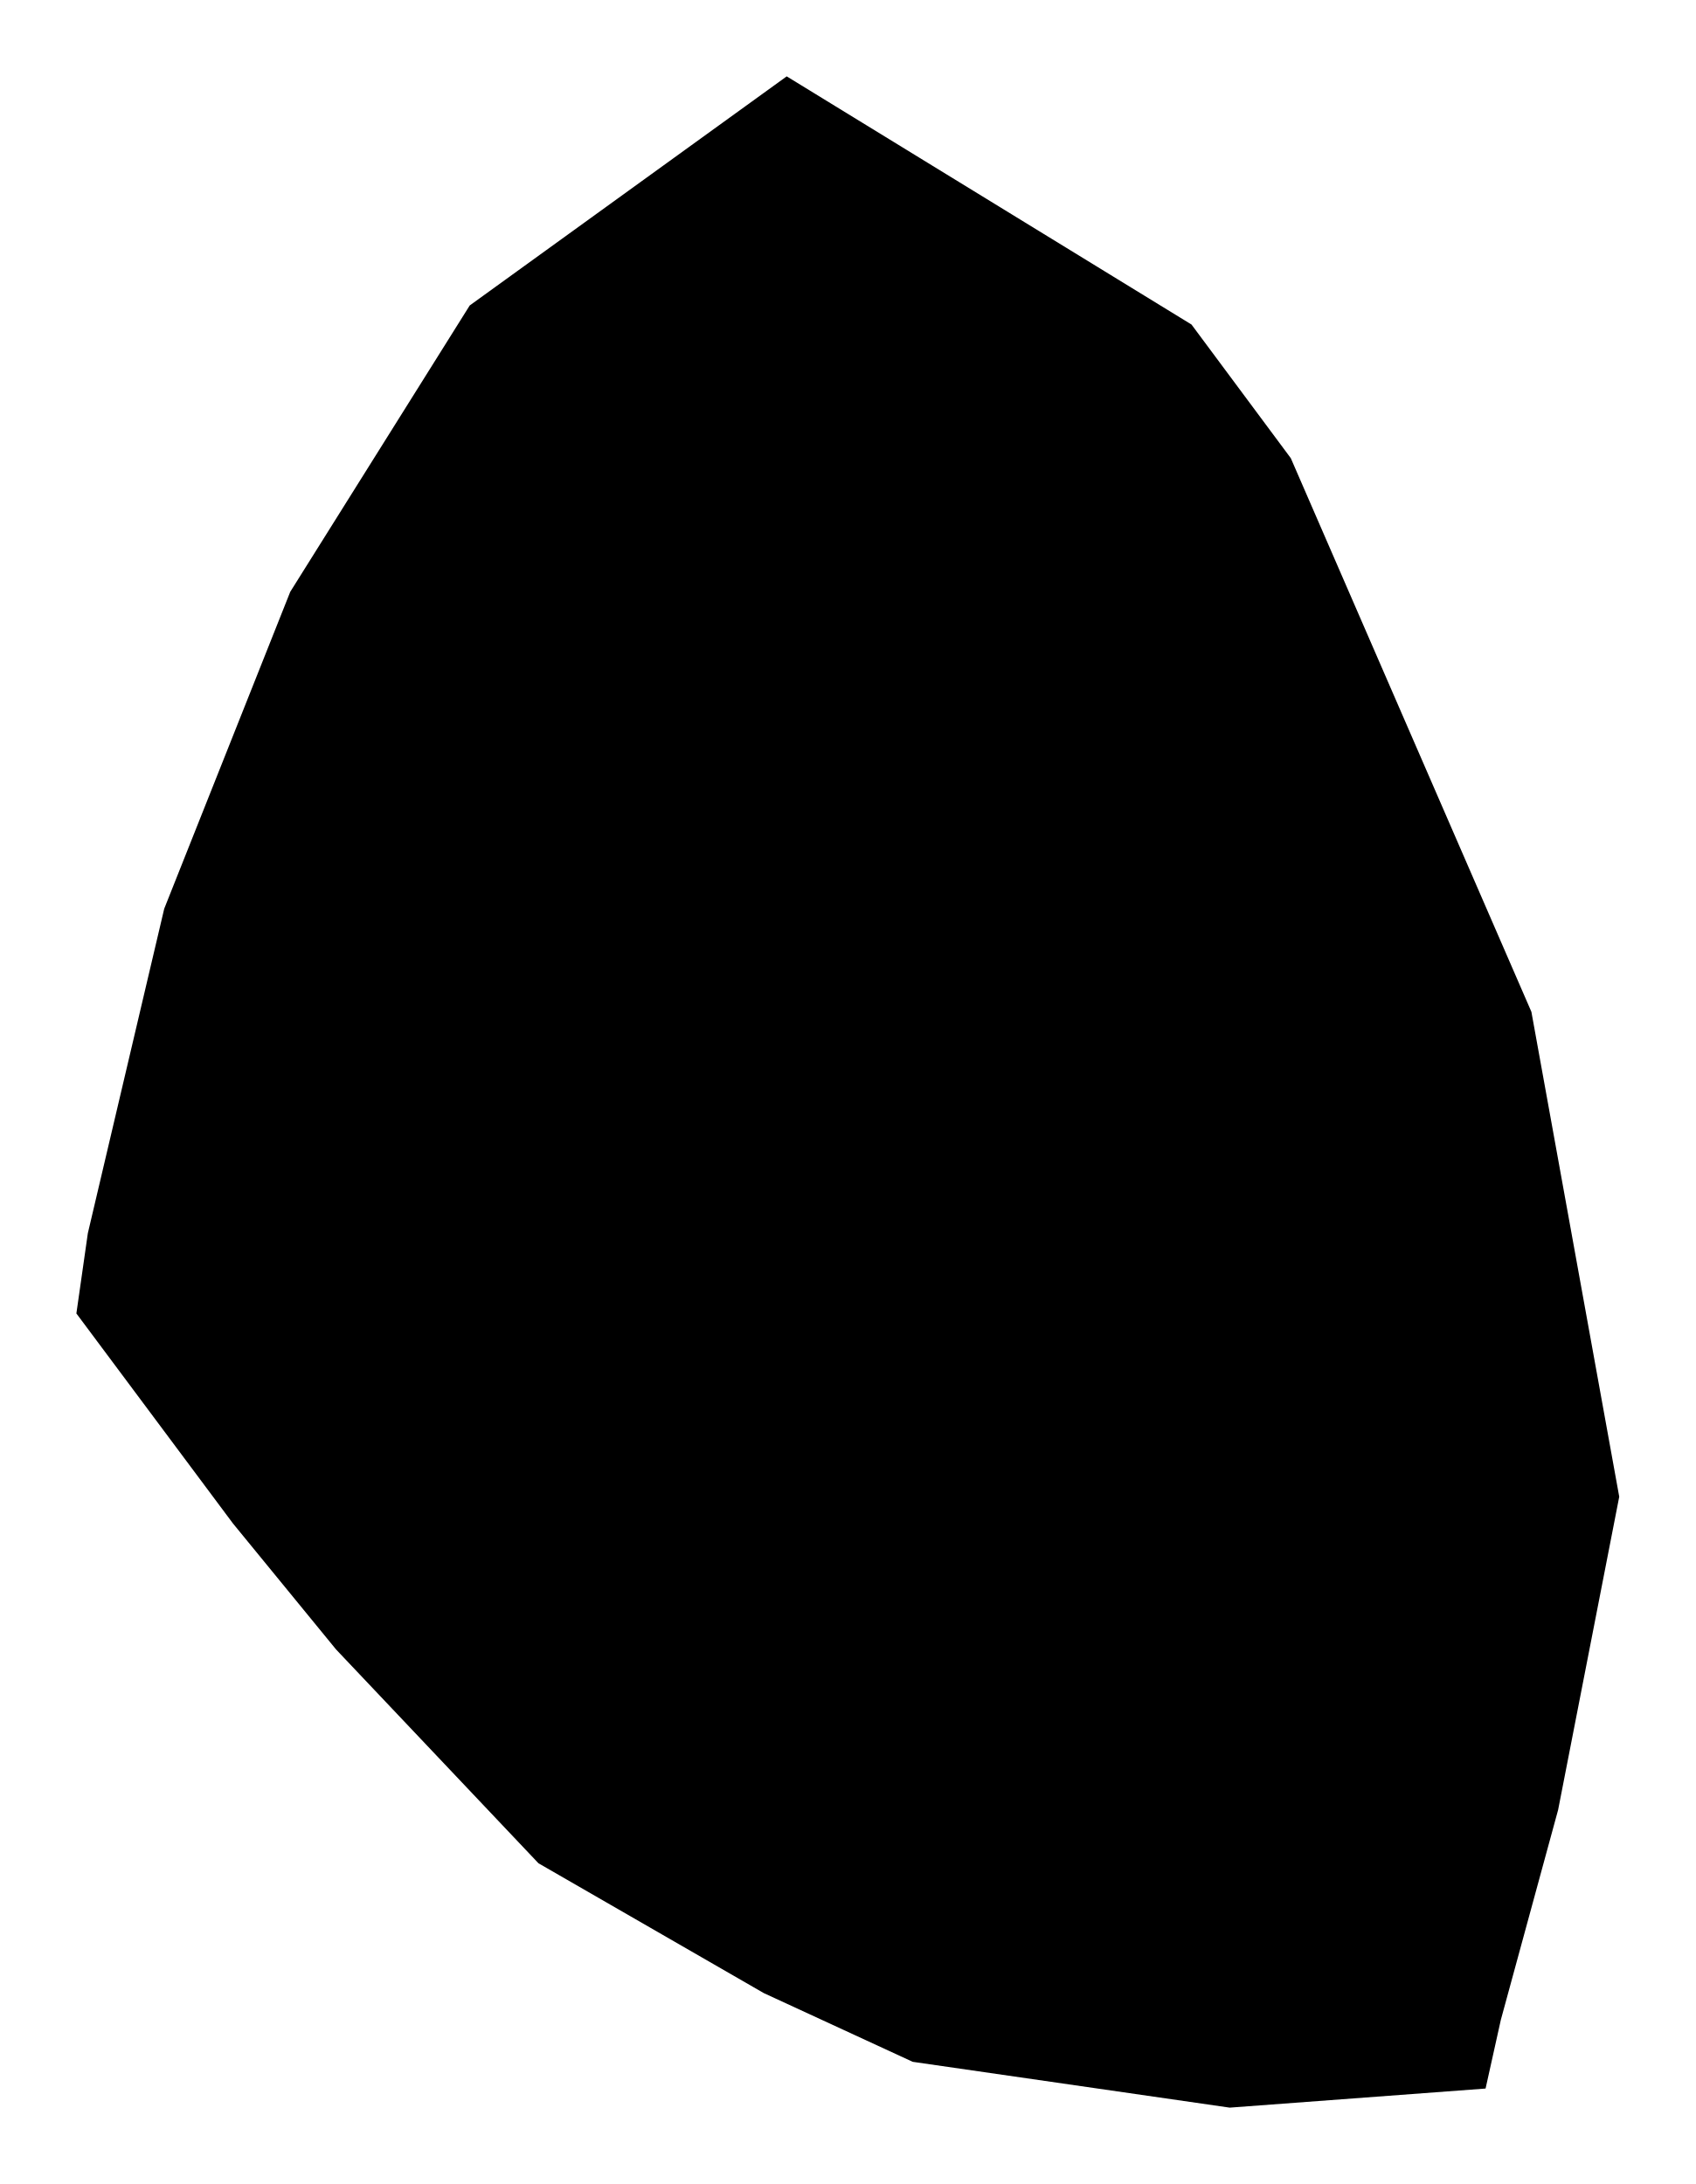
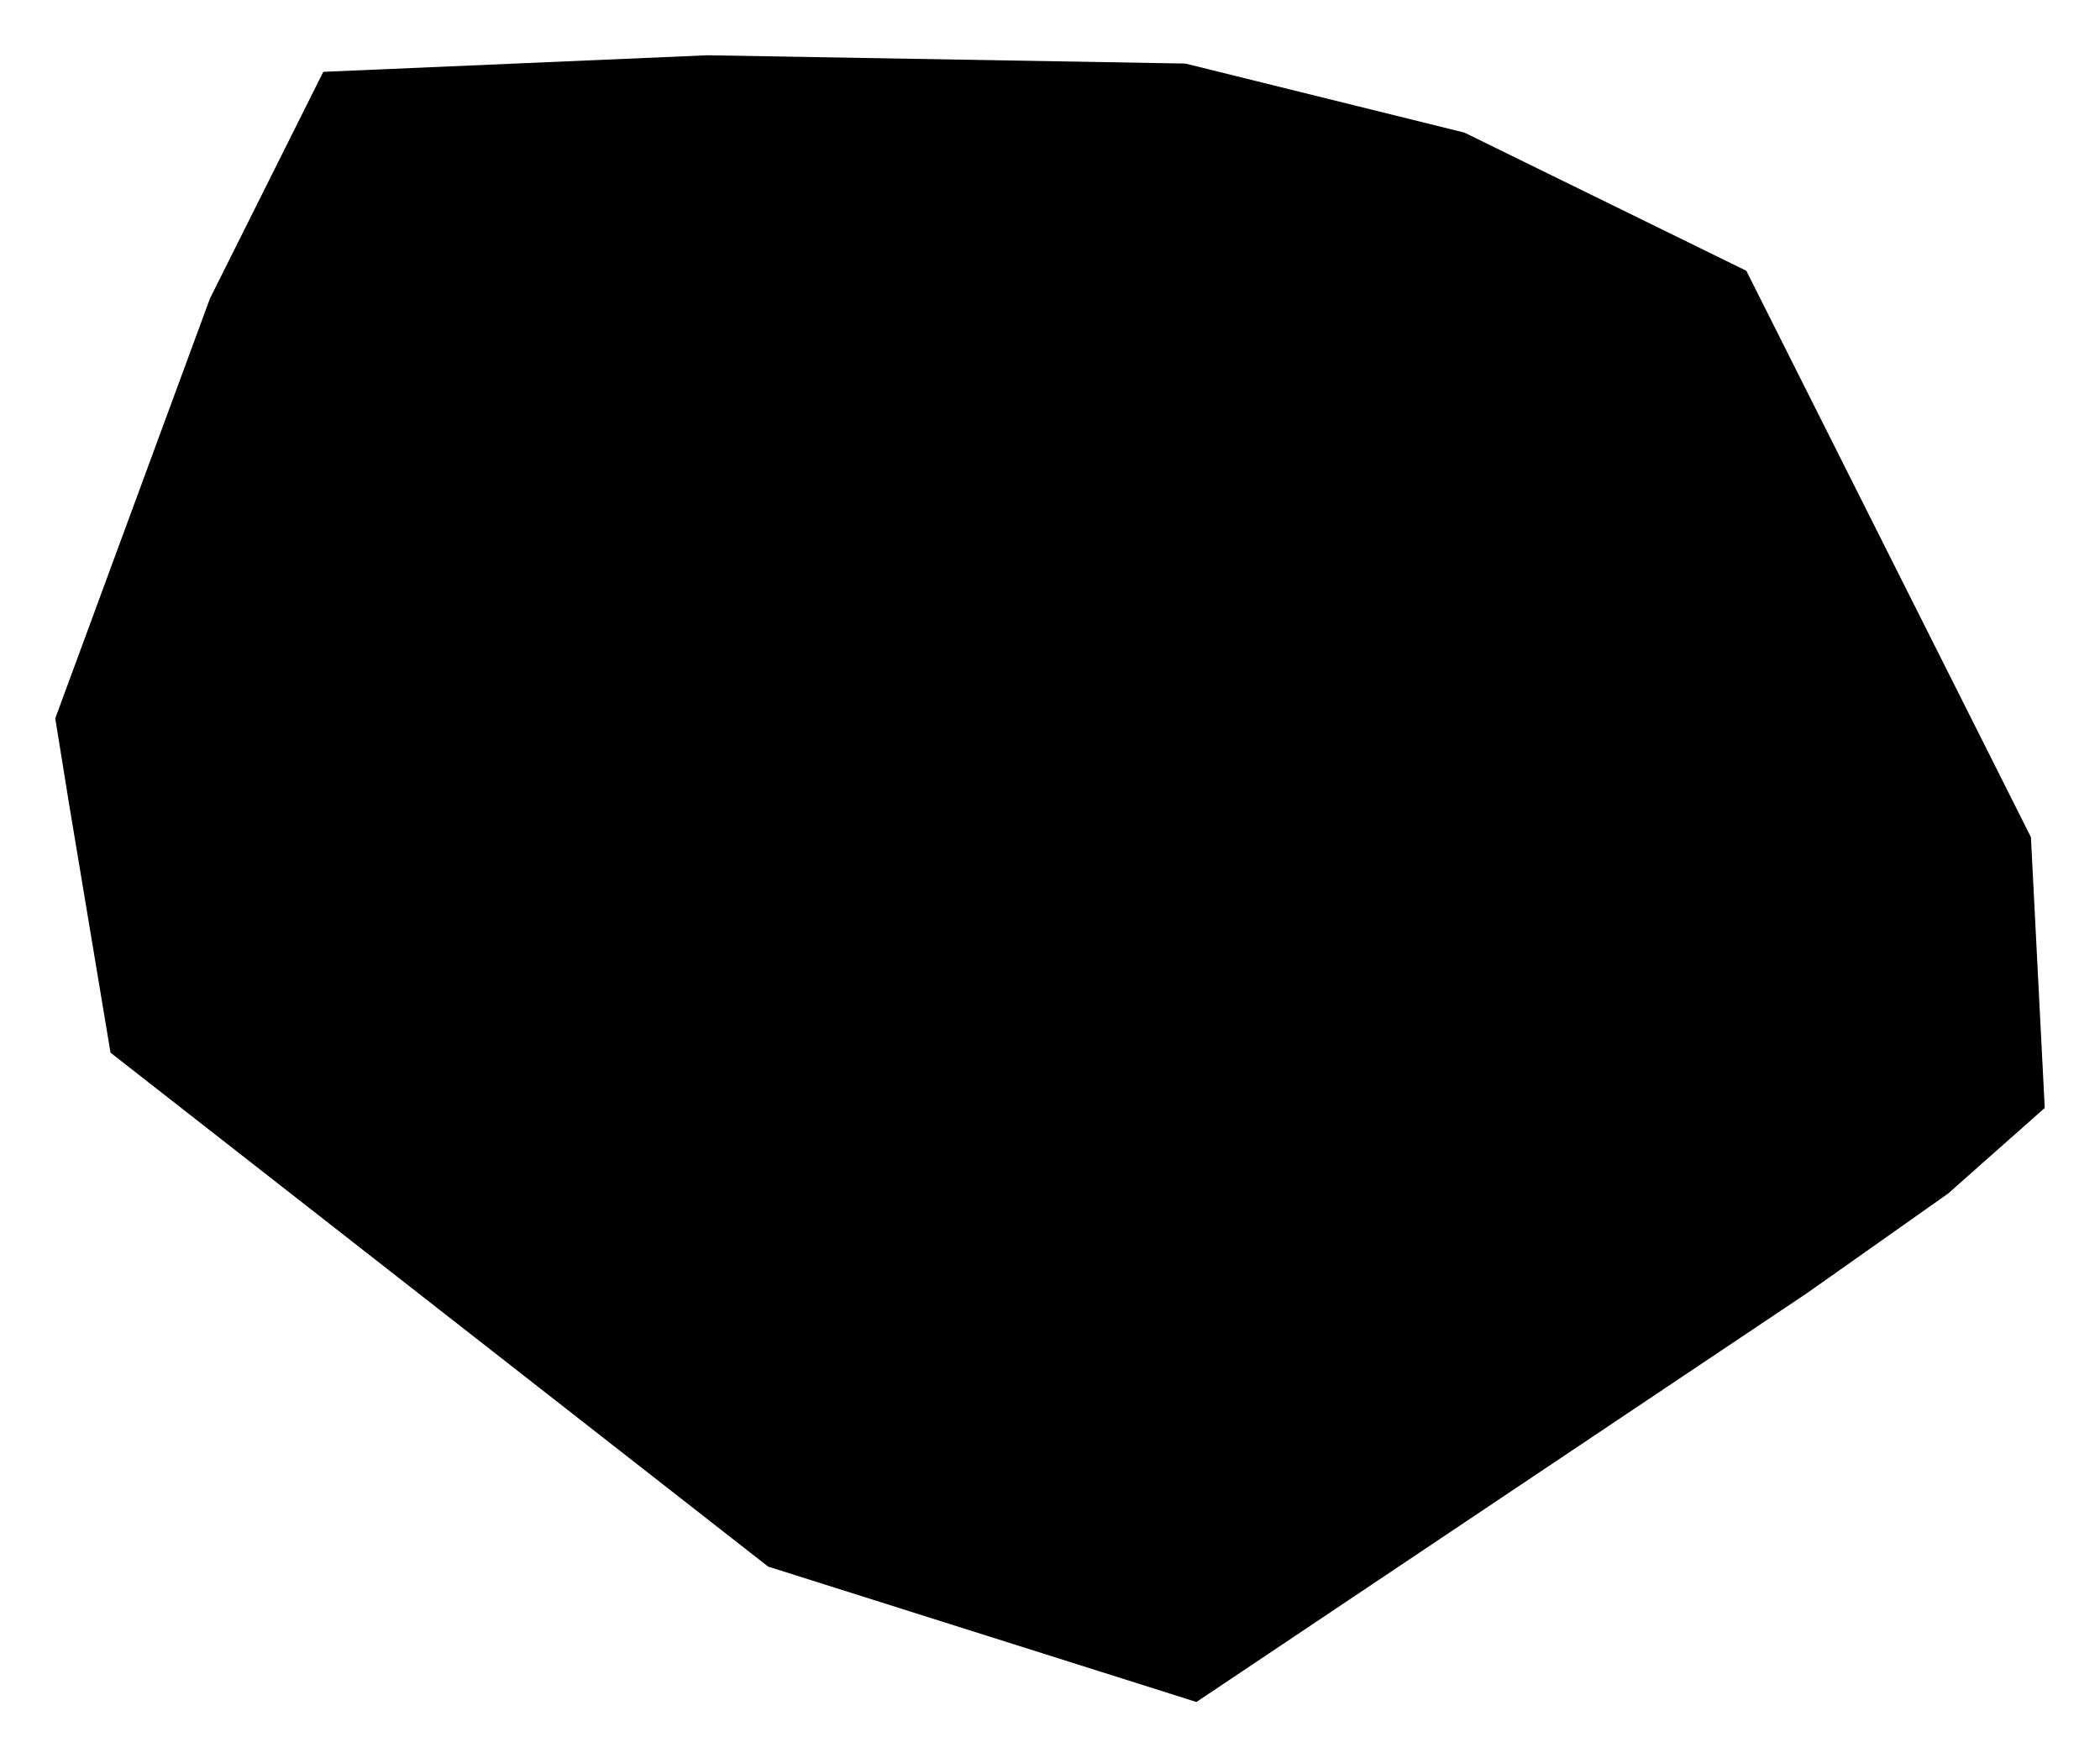
- <svg xmlns="http://www.w3.org/2000/svg" baseProfile="full" height="0.572" version="1.1" viewBox="-0.222 -0.286 0.444 0.572" width="0.444">
+ <svg xmlns="http://www.w3.org/2000/svg" baseProfile="full" height="0.636" version="1.1" viewBox="-0.38 -0.318 0.76 0.636" width="0.76">
  <defs />
-   <path d="M 0.1,0.266 L 0.167,0.261 L 0.171,0.243 L 0.186,0.188 L 0.202,0.106 L 0.179,-0.021 L 0.116,-0.166 L 0.09,-0.201 L -0.016,-0.266 L -0.099,-0.206 L -0.146,-0.131 L -0.179,-0.048 L -0.199,0.037 L -0.202,0.058 L -0.161,0.113 L -0.134,0.146 L -0.081,0.202 L -0.022,0.236 L 0.017,0.254 Z" fill="black" stroke="none" />
+   <path d="M -0.124,-0.298 L -0.263,-0.292 L -0.304,-0.21 L -0.36,-0.058 L -0.355,-0.027 L -0.34,0.063 L -0.102,0.249 L 0.053,0.298 L 0.274,0.15 L 0.325,0.114 L 0.36,0.083 L 0.355,-0.015 L 0.252,-0.22 L 0.15,-0.27 L 0.049,-0.295 Z" fill="black" stroke="none" />
</svg>
